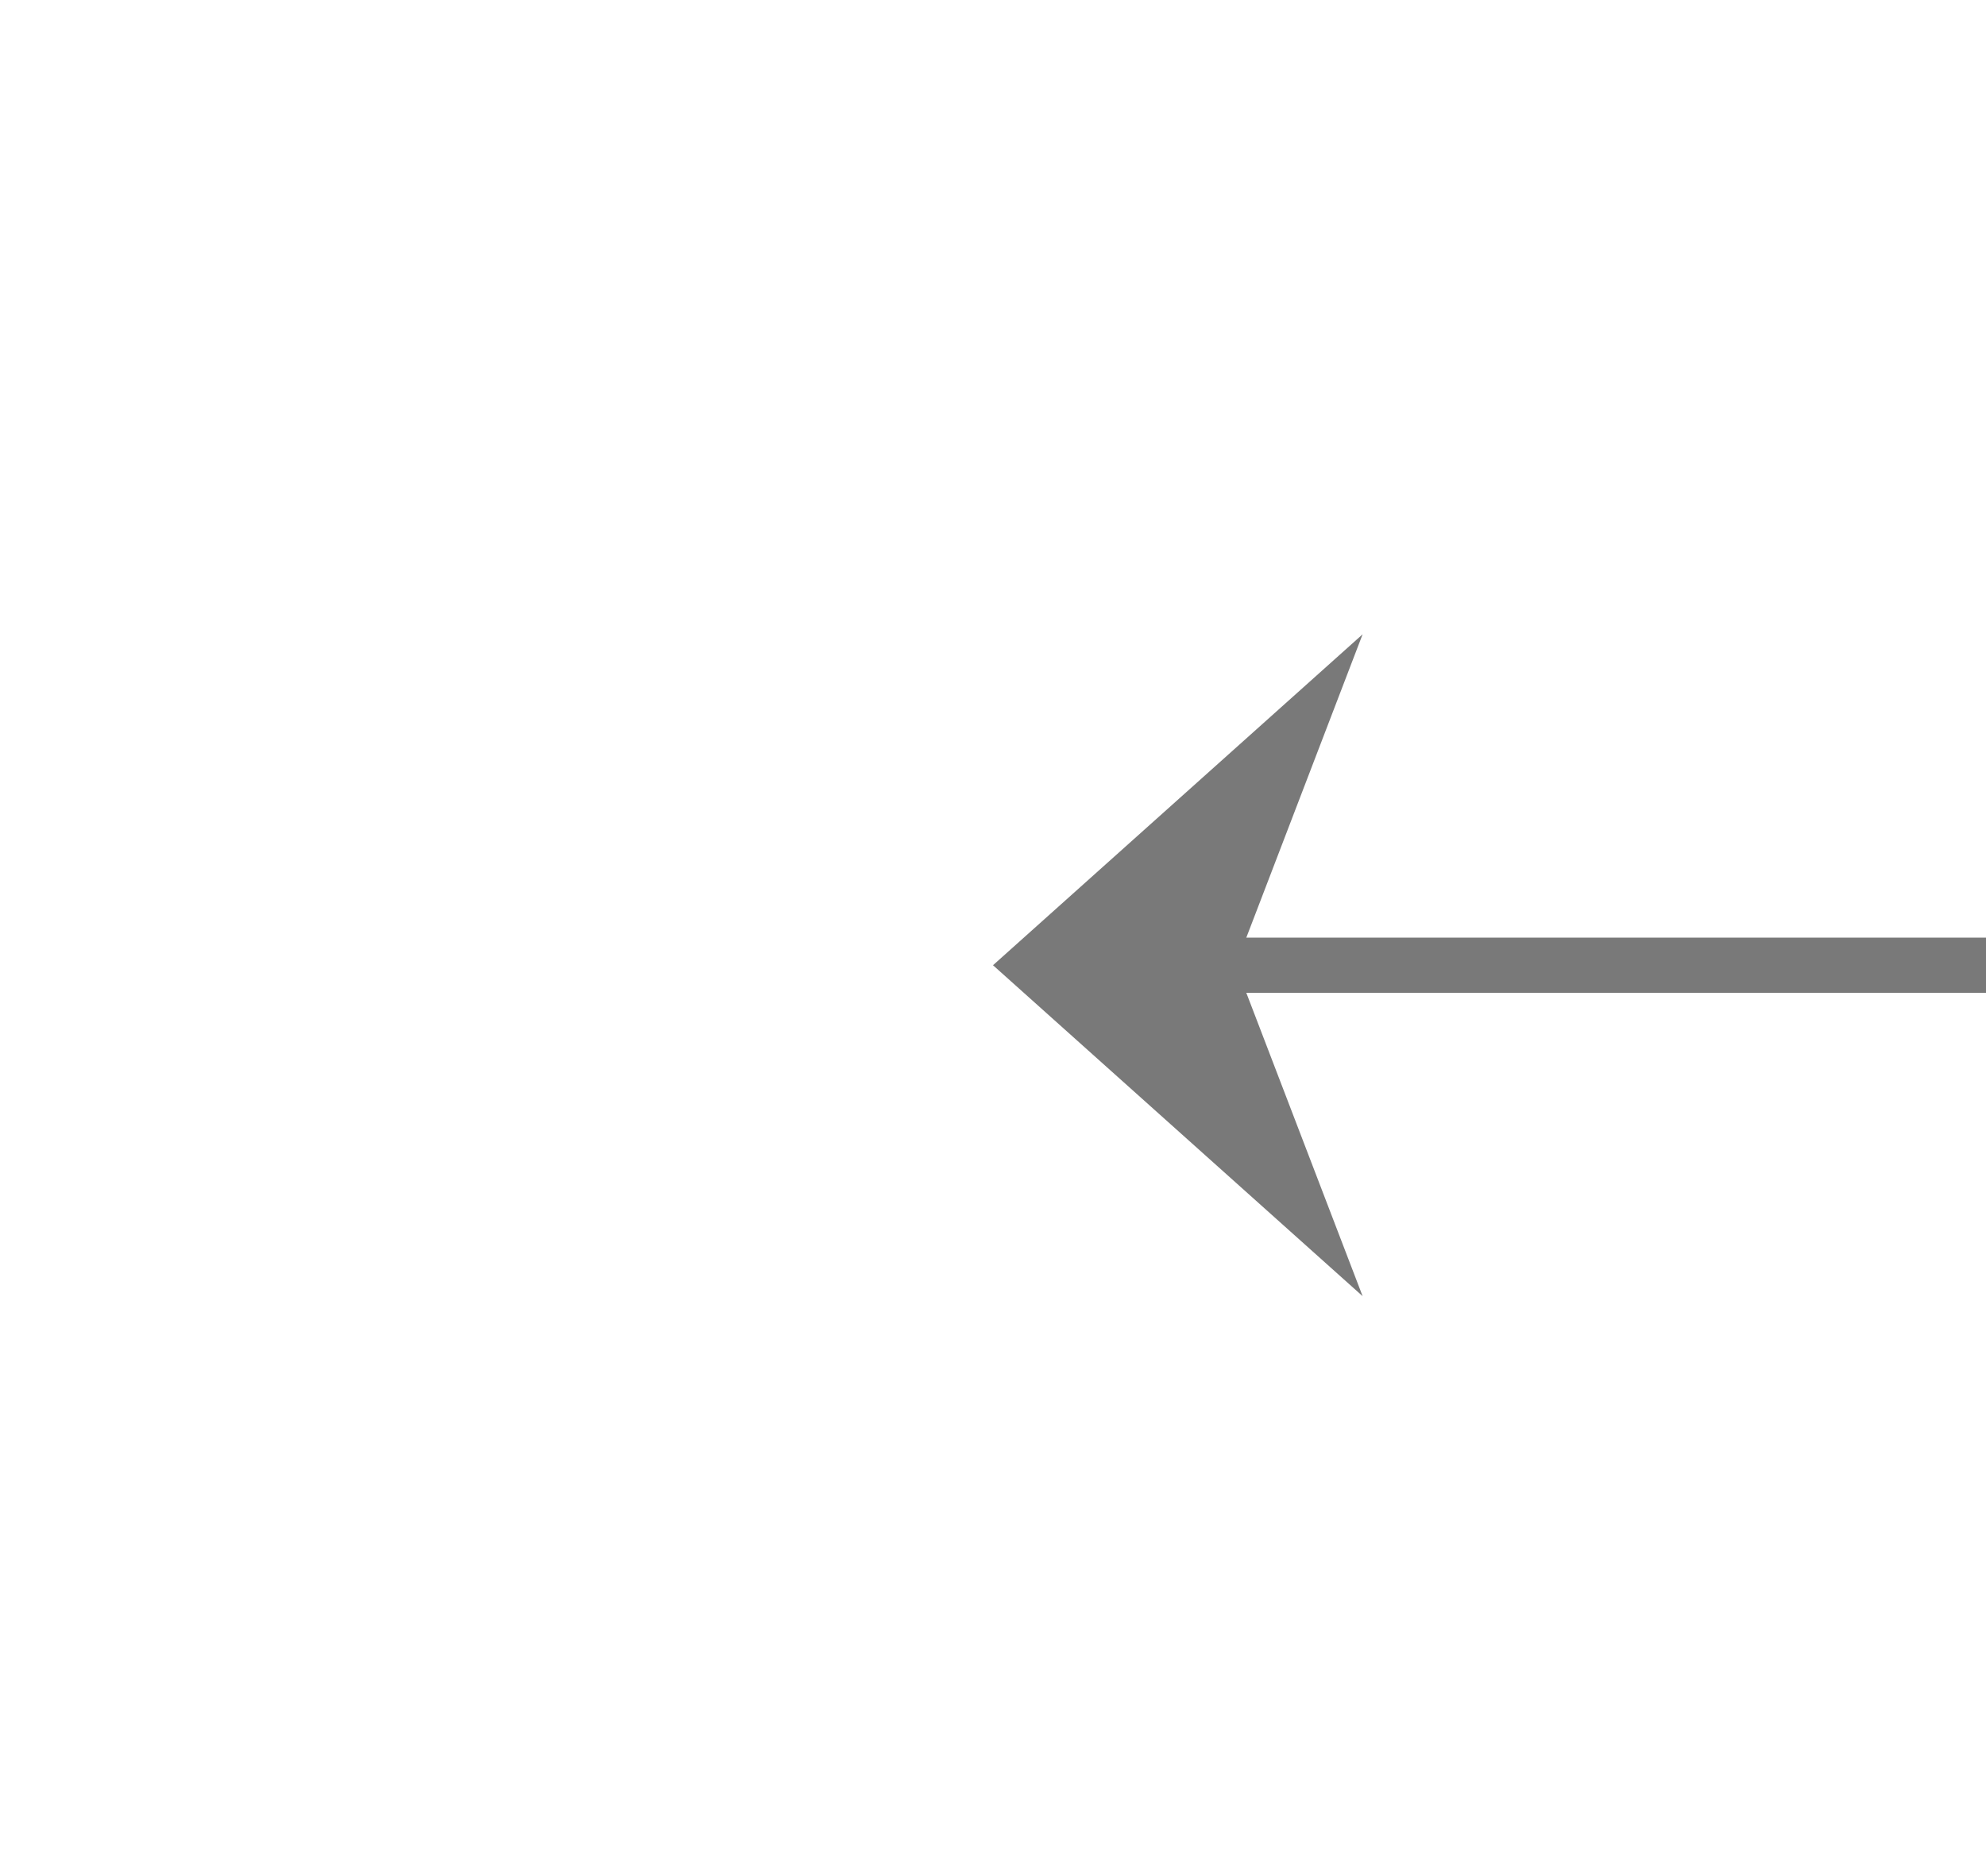
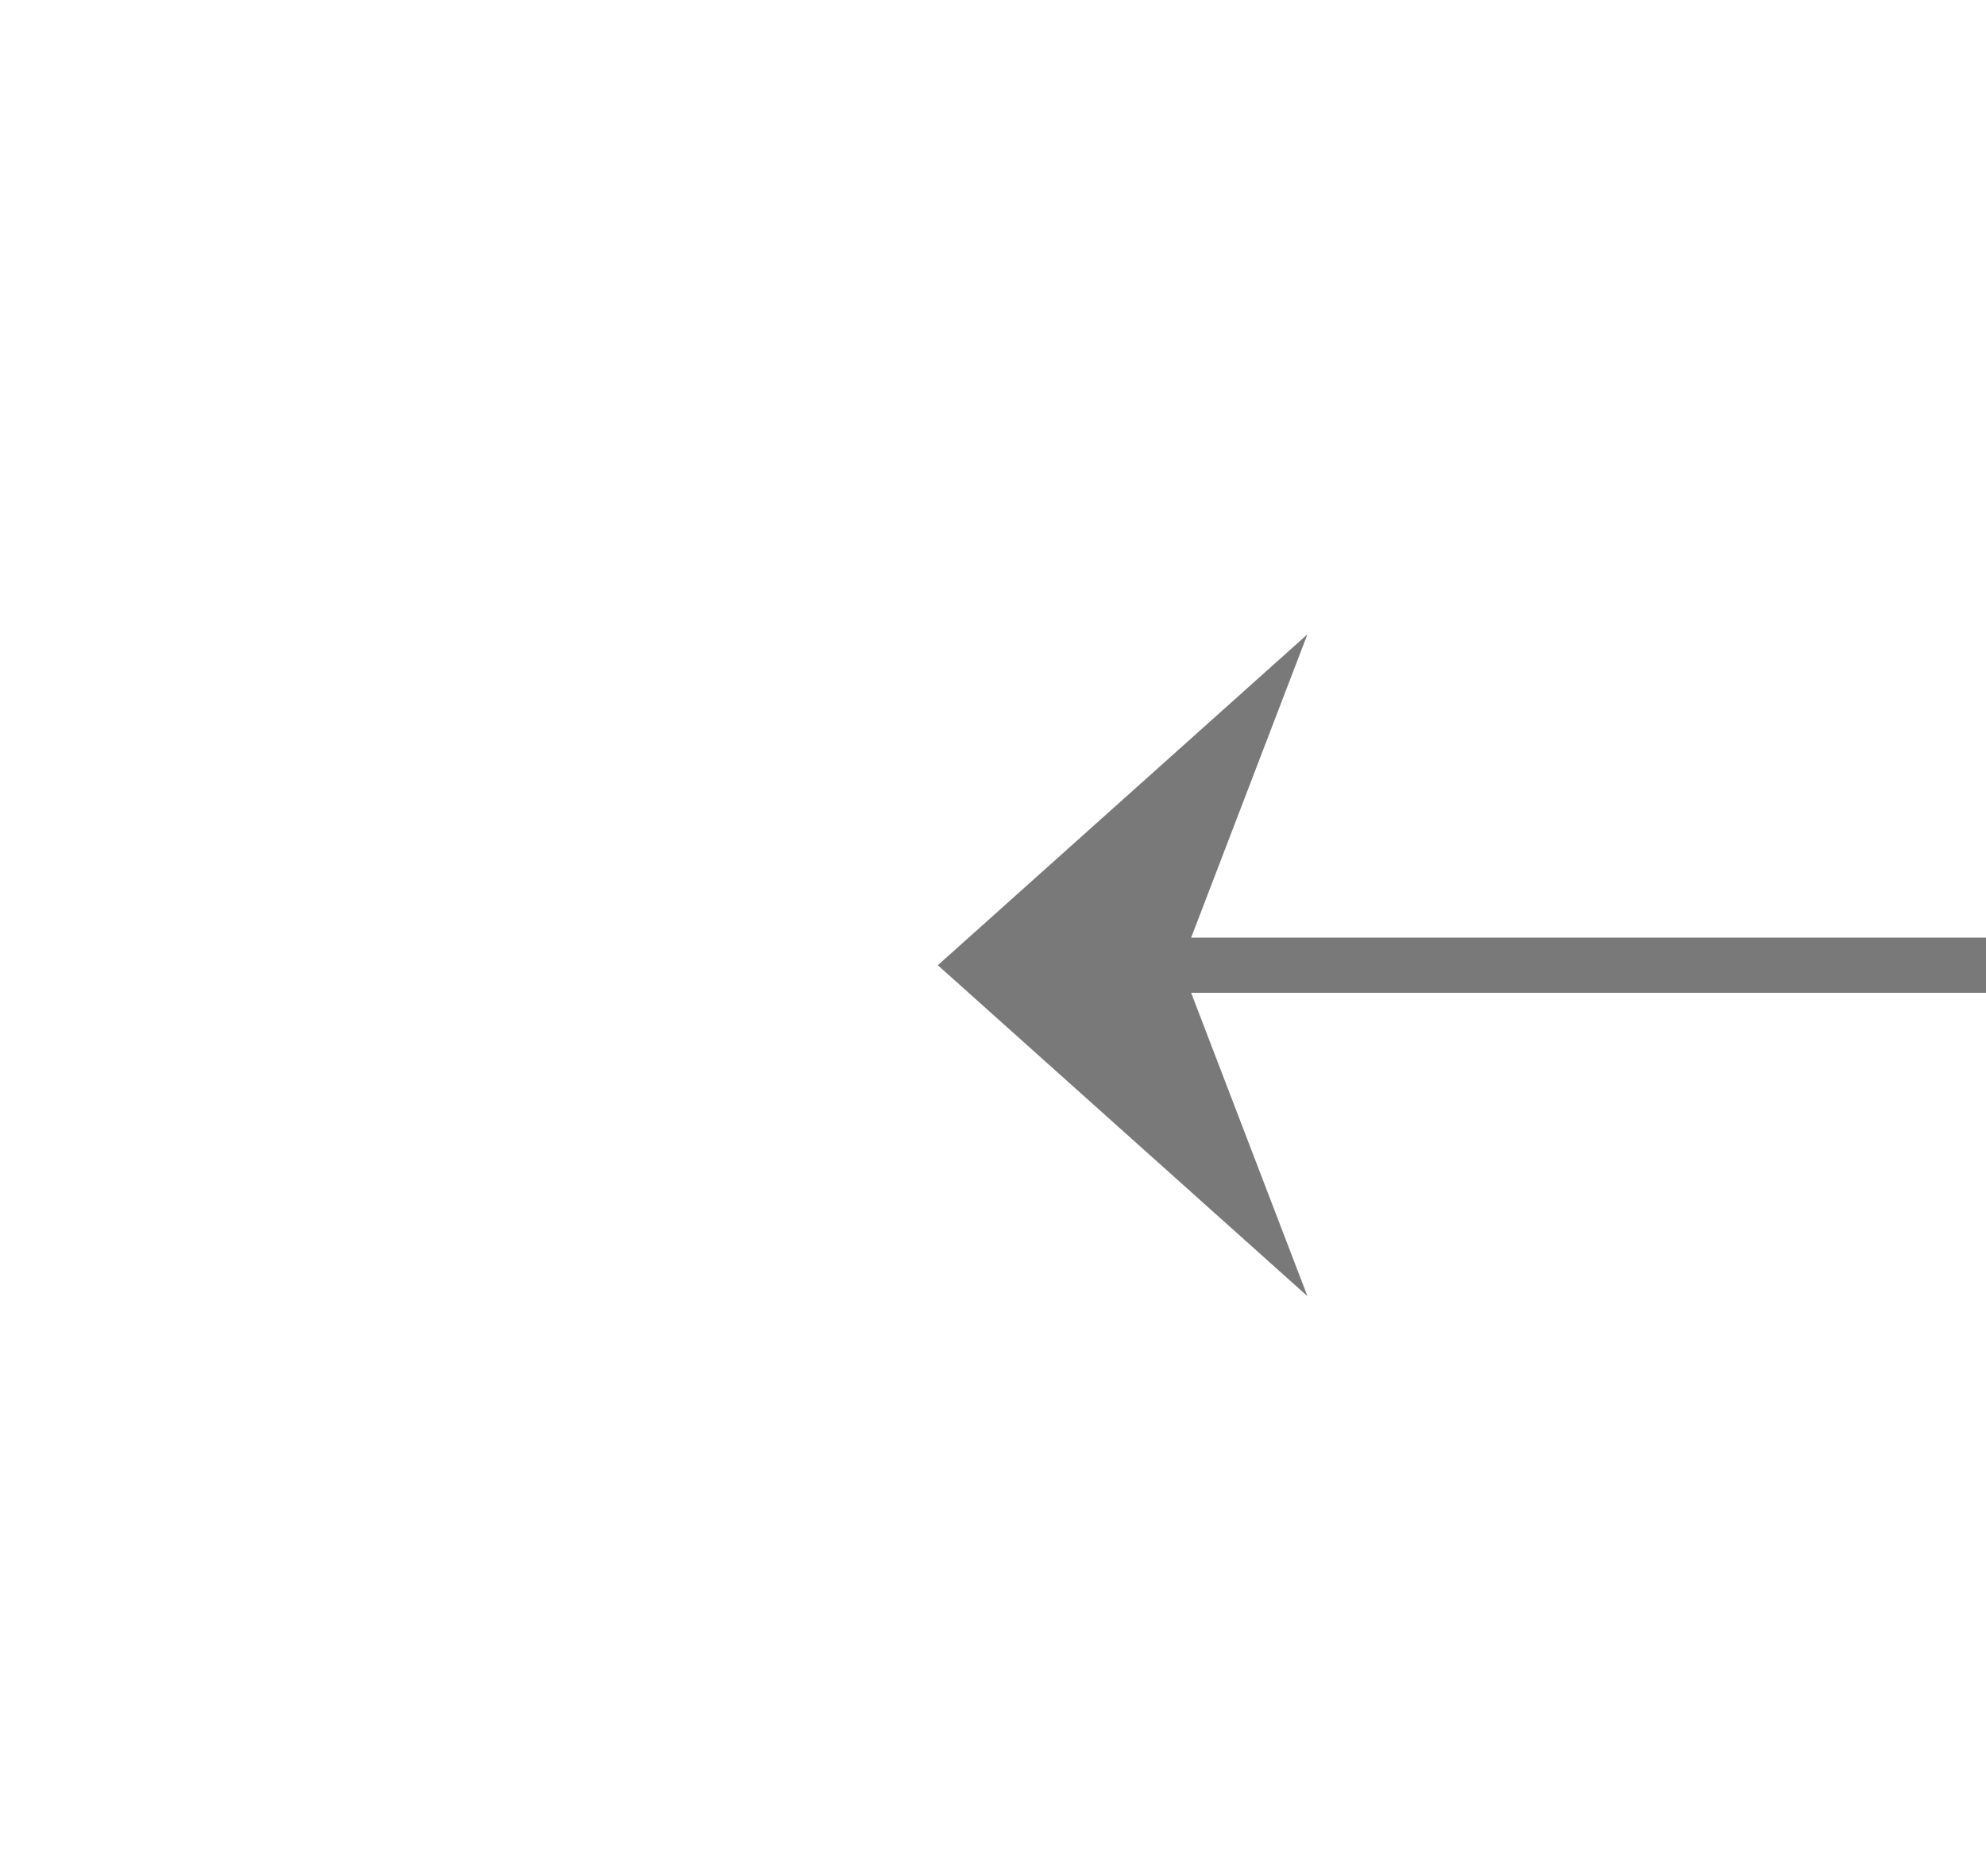
- <svg xmlns="http://www.w3.org/2000/svg" version="1.1" width="36px" height="34px" preserveAspectRatio="xMinYMid meet" viewBox="782 631  36 32">
-   <g transform="matrix(-1 0 0 -1 1600 1294 )">
-     <path d="M 678 756.8  L 684 763.5  L 690 756.8  L 684 759.1  L 678 756.8  Z " fill-rule="nonzero" fill="#797979" stroke="none" transform="matrix(-1.83690953073357E-16 -1 1 -1.83690953073357E-16 36.5 1330.5 )" />
-     <path d="M 684 529.5  L 684 762.5  " stroke-width="1" stroke="#797979" fill="none" transform="matrix(-1.83690953073357E-16 -1 1 -1.83690953073357E-16 36.5 1330.5 )" />
+ <svg xmlns="http://www.w3.org/2000/svg" version="1.1" width="36px" height="34px" preserveAspectRatio="xMinYMid meet" viewBox="248 631  36 32">
+   <g transform="matrix(-1 0 0 -1 532 1294 )">
+     <path d="M 145 756.8  L 151 763.5  L 157 756.8  L 151 759.1  L 145 756.8  Z " fill-rule="nonzero" fill="#797979" stroke="none" transform="matrix(-1.83690953073357E-16 -1 1 -1.83690953073357E-16 -496.5 797.5 )" />
+     <path d="M 151 529.5  L 151 762.5  " stroke-width="1" stroke="#797979" fill="none" transform="matrix(-1.83690953073357E-16 -1 1 -1.83690953073357E-16 -496.5 797.5 )" />
  </g>
</svg>
